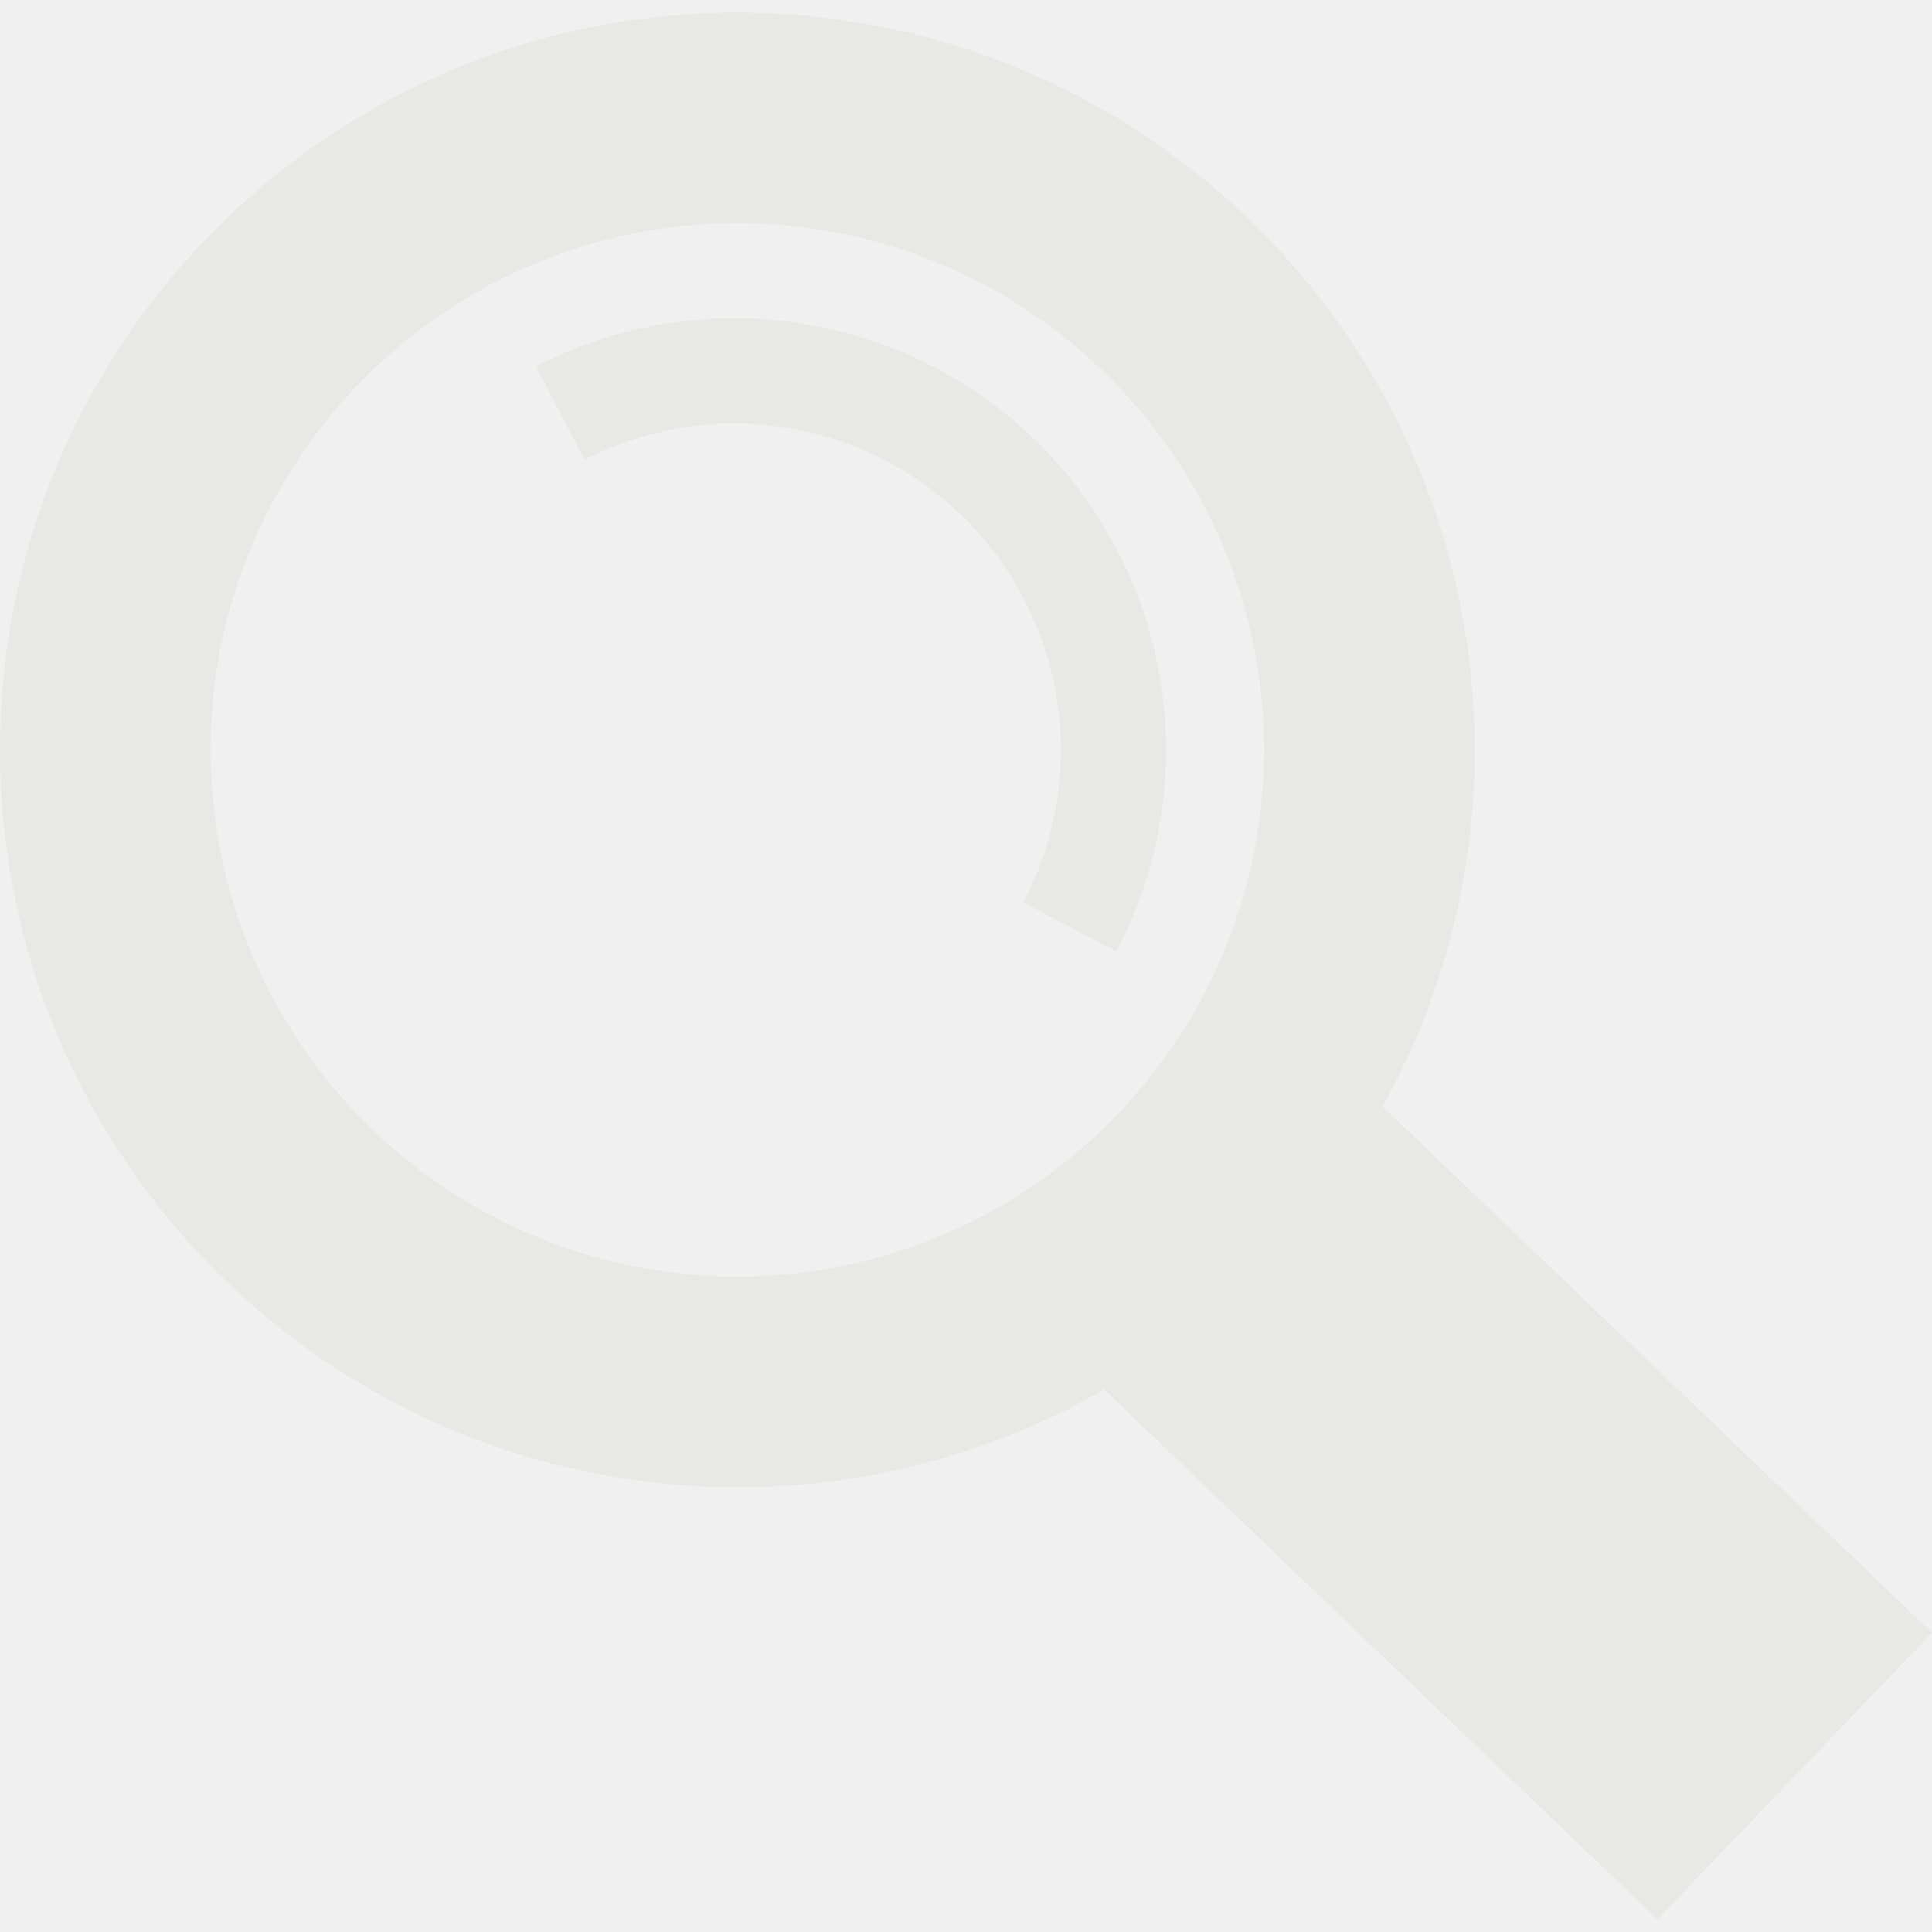
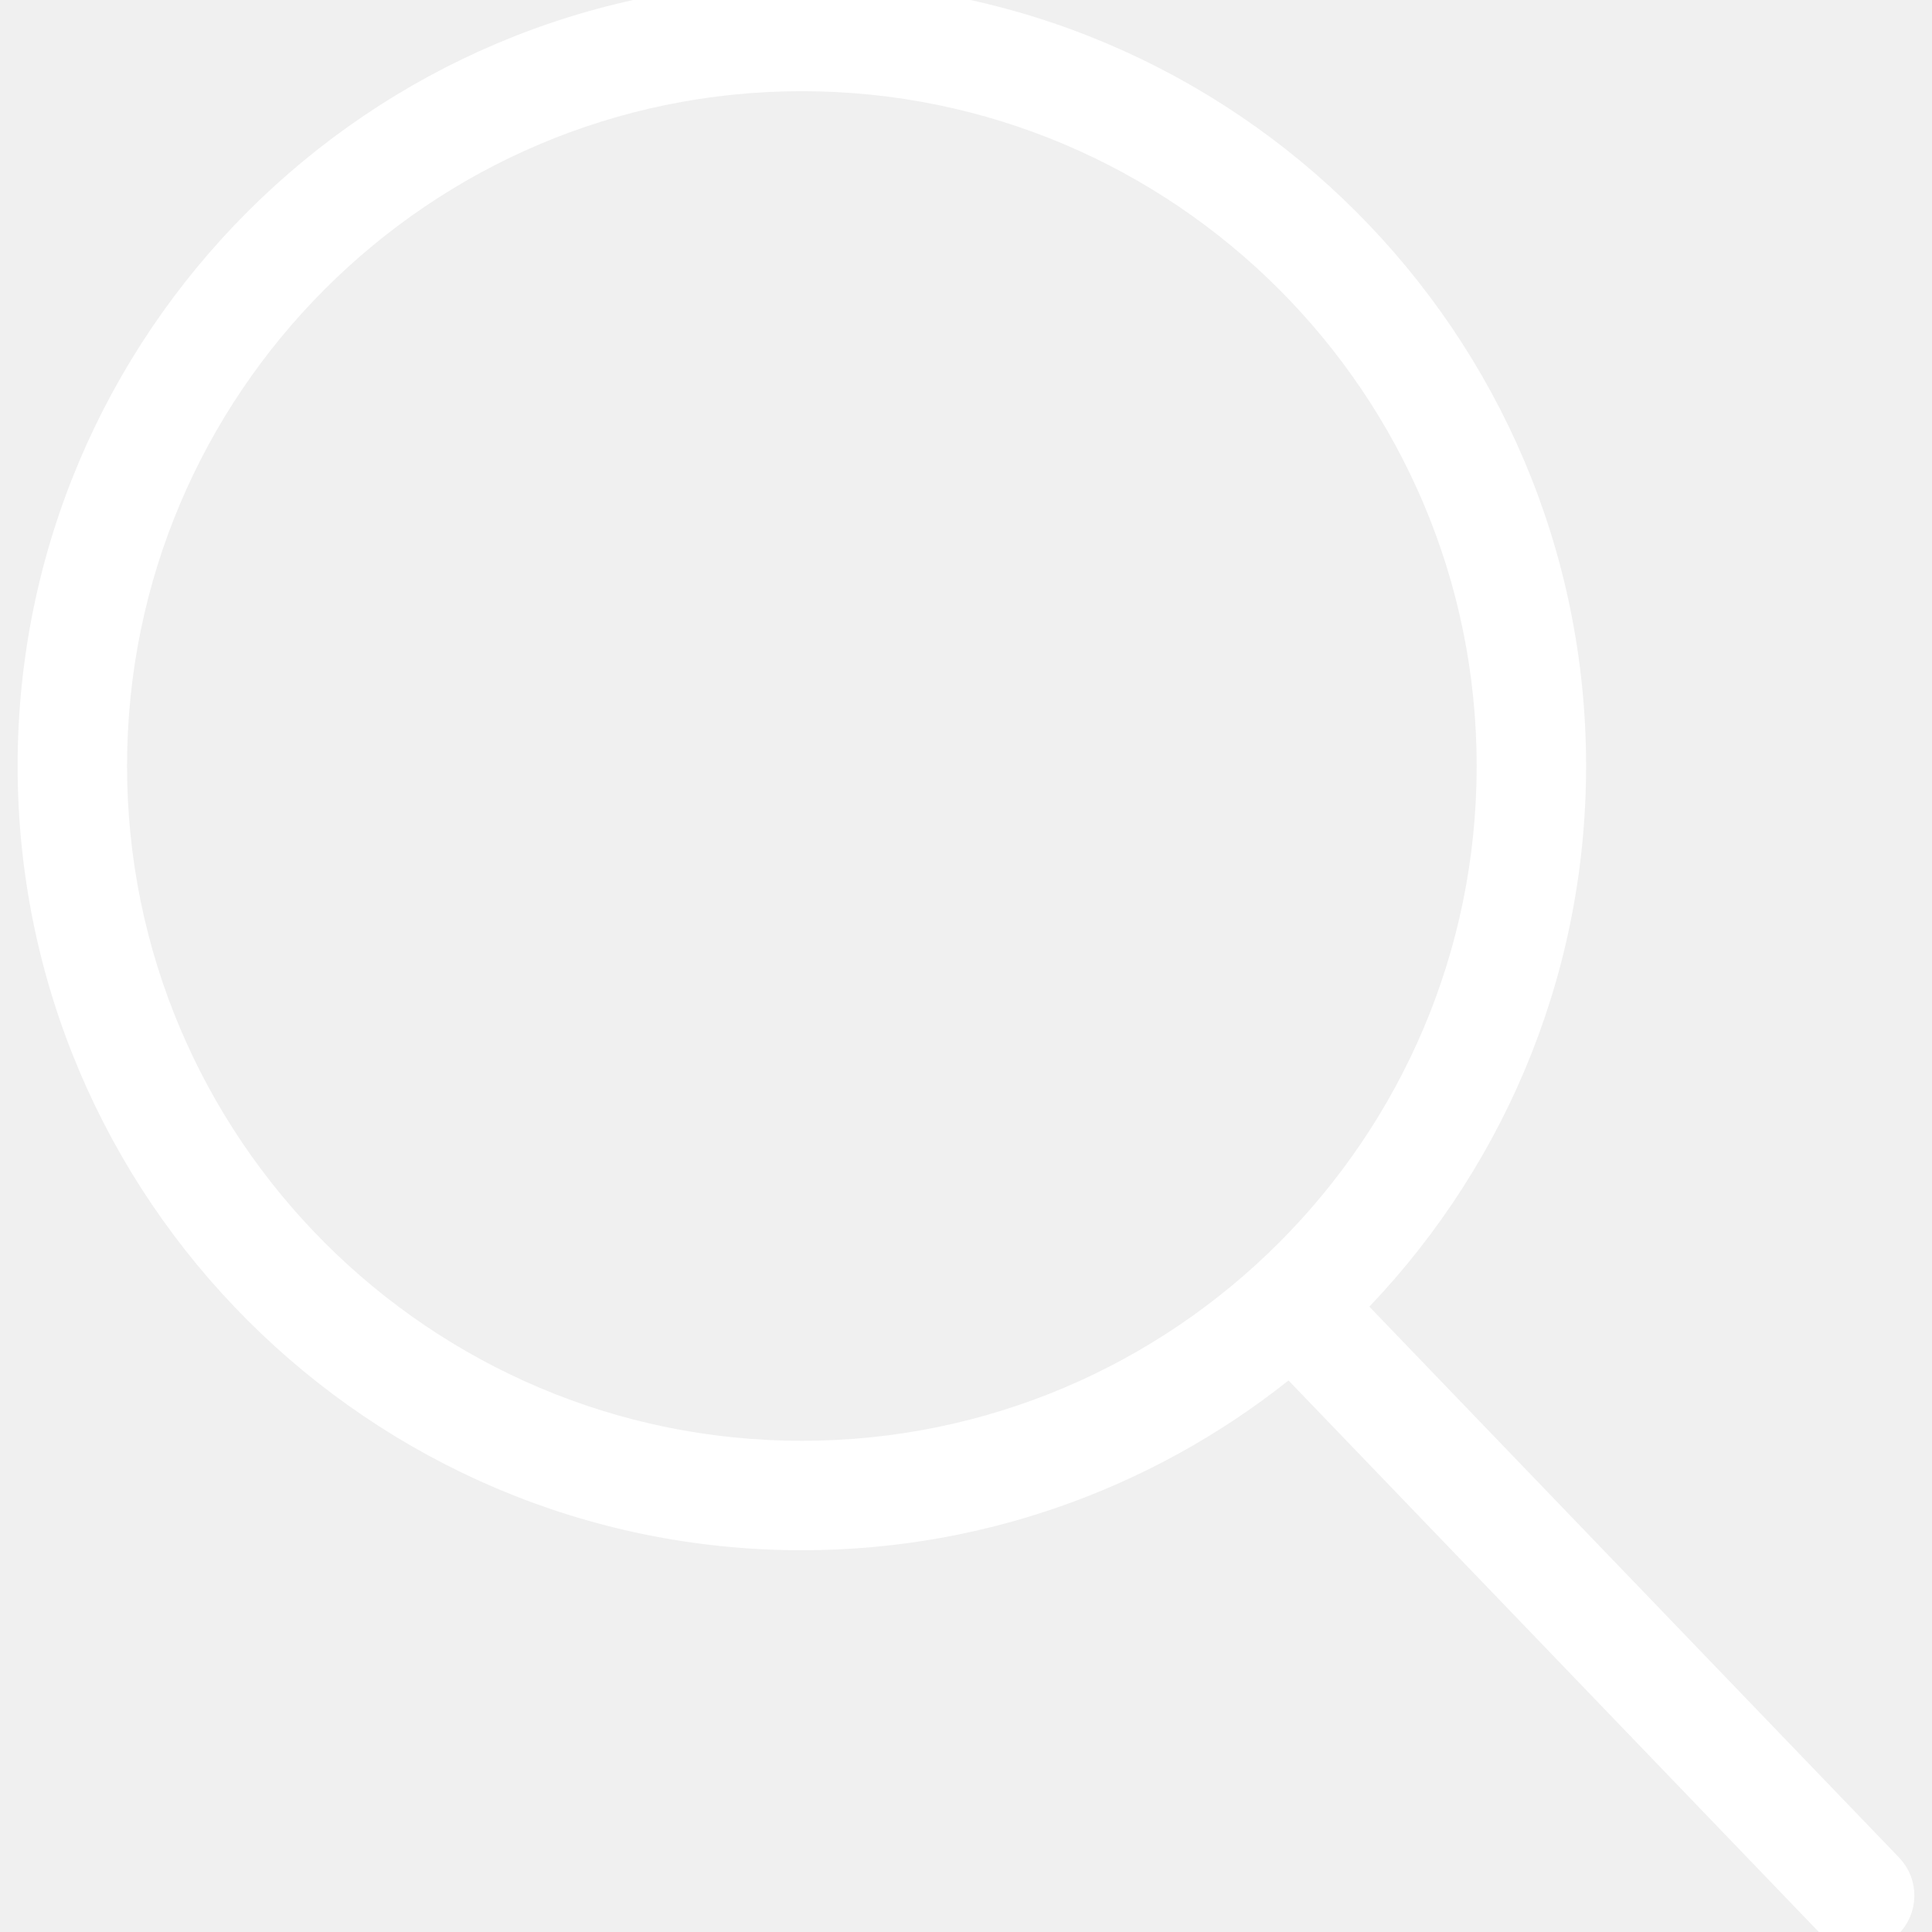
- <svg xmlns="http://www.w3.org/2000/svg" role="img" fill="#e8e8e4" viewBox="0 0 24 24">
-   <path d="m13.716 17.261 6.873 6.582L24 20.282l-6.824-6.536a9.11 9.11 0 0 0 1.143-4.43c0-5.055-4.105-9.159-9.16-9.159S0 4.261 0 9.316c0 5.055 4.104 9.159 9.159 9.159a9.11 9.11 0 0 0 4.557-1.214ZM9.159 2.773a6.546 6.546 0 0 1 6.543 6.543 6.545 6.545 0 0 1-6.543 6.542 6.545 6.545 0 0 1-6.542-6.542 6.545 6.545 0 0 1 6.542-6.543ZM7.26 5.713a4.065 4.065 0 0 1 4.744.747 4.064 4.064 0 0 1 .707 4.749l1.157.611a5.376 5.376 0 0 0-.935-6.282 5.377 5.377 0 0 0-6.274-.987l.601 1.162Z" />
+ <svg xmlns="http://www.w3.org/2000/svg" fill="#ffffff" height="64px" width="64px" version="1.1" id="Capa_1" viewBox="0 0 52.966 52.966" xml:space="preserve" stroke="#ffffff">
+   <g id="SVGRepo_bgCarrier" stroke-width="0" />
+   <g id="SVGRepo_tracerCarrier" stroke-linecap="round" stroke-linejoin="round" />
+   <g id="SVGRepo_iconCarrier">
+     <path d="M51.704,51.273L36.845,35.82c3.79-3.801,6.138-9.041,6.138-14.82c0-11.58-9.42-21-21-21s-21,9.42-21,21s9.42,21,21,21 c5.083,0,9.748-1.817,13.384-4.832l14.895,15.491c0.196,0.205,0.458,0.307,0.721,0.307c0.25,0,0.499-0.093,0.693-0.279 C52.074,52.304,52.086,51.671,51.704,51.273z M21.983,40c-10.477,0-19-8.523-19-19s8.523-19,19-19s19,8.523,19,19 S32.459,40,21.983,40z" />
+   </g>
</svg>
